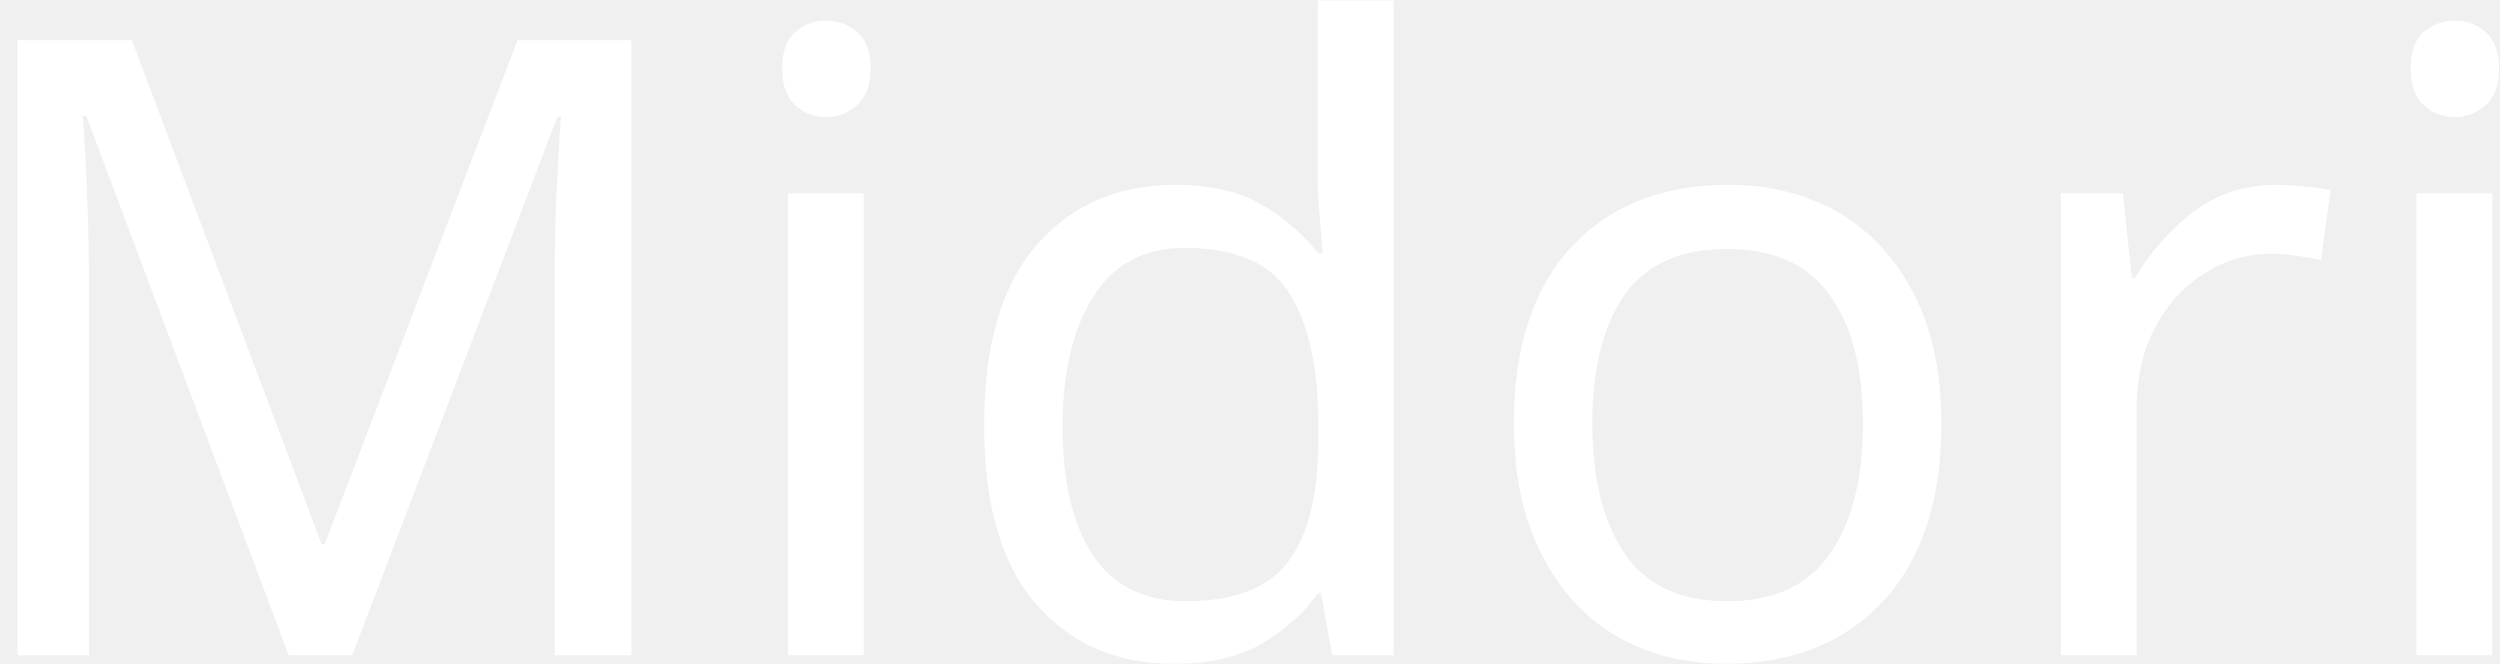
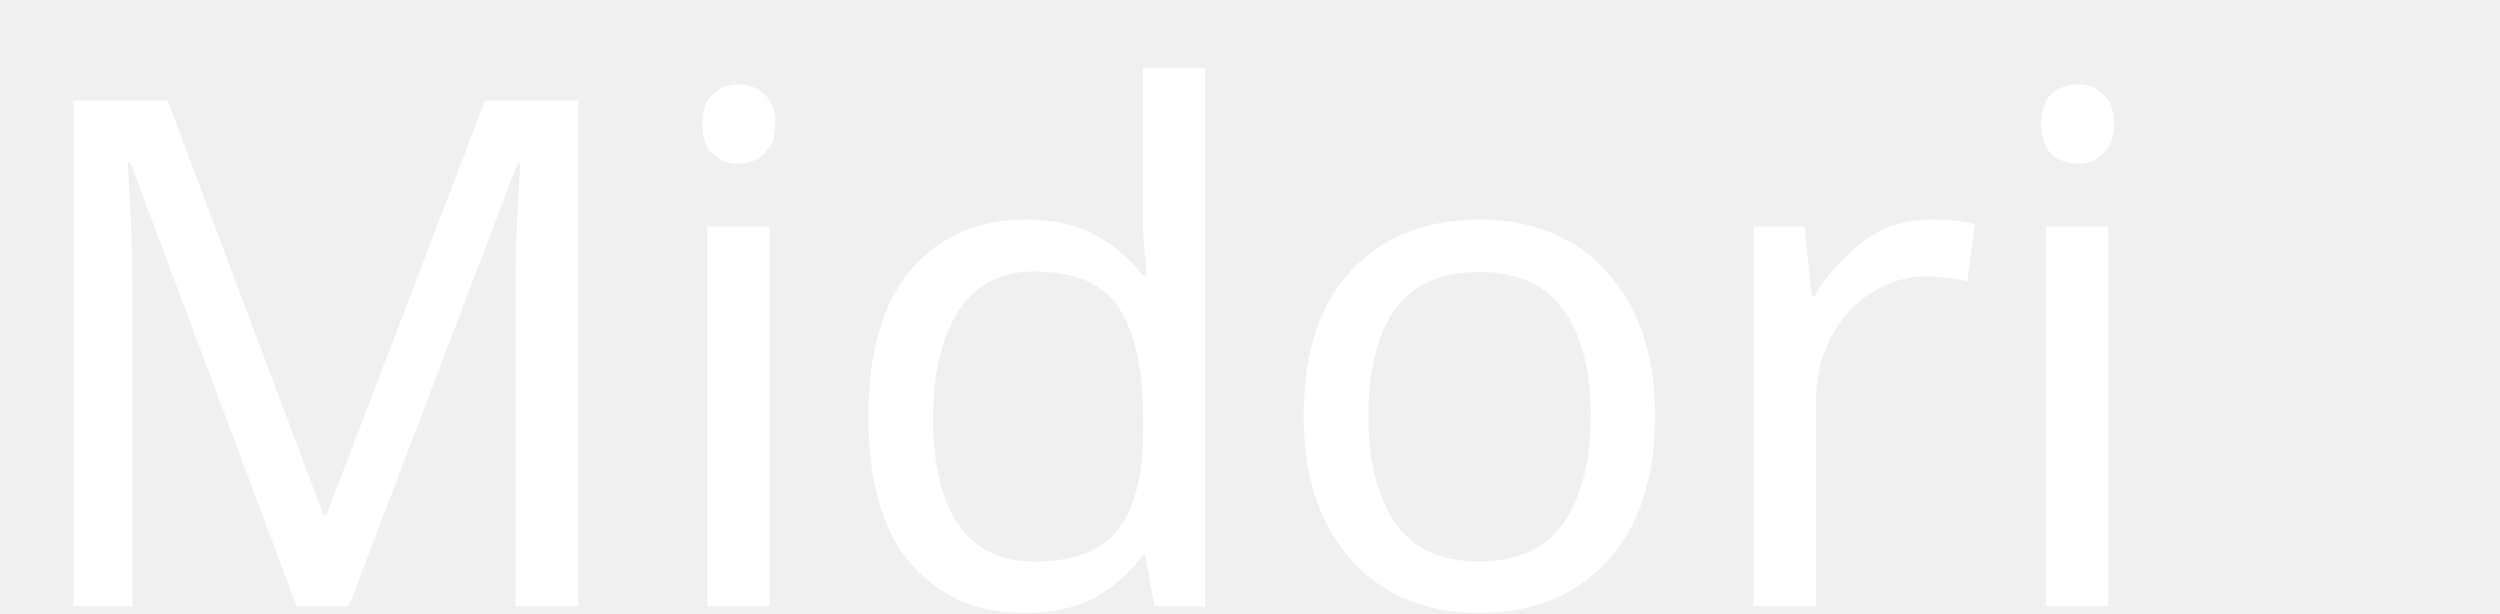
- <svg xmlns="http://www.w3.org/2000/svg" width="73.736mm" height="19.558mm" viewBox="0 0 73.736 19.558" version="1.1" id="svg1">
+ <svg xmlns="http://www.w3.org/2000/svg" width="79.736mm" height="19.558mm" viewBox="0 0 79.736 19.558" version="1.1" id="svg1">
  <defs id="defs1" />
  <g id="layer1" transform="translate(-75.41905,-128.3644)">
-     <text xml:space="preserve" style="font-style:normal;font-variant:normal;font-weight:normal;font-stretch:normal;font-size:25.4px;font-family:Montserrat;-inkscape-font-specification:'Montserrat, Normal';font-variant-ligatures:normal;font-variant-caps:normal;font-variant-numeric:normal;font-variant-east-asian:normal;fill:#000000;stroke-width:0.265" x="73.463" y="147.694" id="text1">
-       <tspan id="tspan1" style="font-style:normal;font-variant:normal;font-weight:normal;font-stretch:normal;font-size:25.4px;font-family:Poppins;-inkscape-font-specification:'Poppins, Normal';font-variant-ligatures:normal;font-variant-caps:normal;font-variant-numeric:normal;font-variant-east-asian:normal;fill:#ffffff;stroke-width:0.265" x="73.463" y="147.694">Midori</tspan>
+     <text xml:space="preserve" style="font-style:normal;font-variant:normal;font-weight:normal;font-stretch:normal;font-size:25.4px;font-family:Montserrat;-inkscape-font-specification:'Montserrat, Normal';font-variant-ligatures:normal;font-variant-caps:normal;font-variant-numeric:normal;font-variant-east-asian:normal;fill:#000000;stroke-width:0.265" x="75.58" y="147.694" id="text1">
+       <tspan id="tspan1" style="font-style:normal;font-variant:normal;font-weight:normal;font-stretch:normal;font-size:22.578px;font-family:Azonix;-inkscape-font-specification:'Azonix, Normal';font-variant-ligatures:normal;font-variant-caps:normal;font-variant-numeric:normal;font-variant-east-asian:normal;fill:#ffffff;stroke-width:0.265" x="75.58" y="147.694">Midori</tspan>
    </text>
  </g>
</svg>
